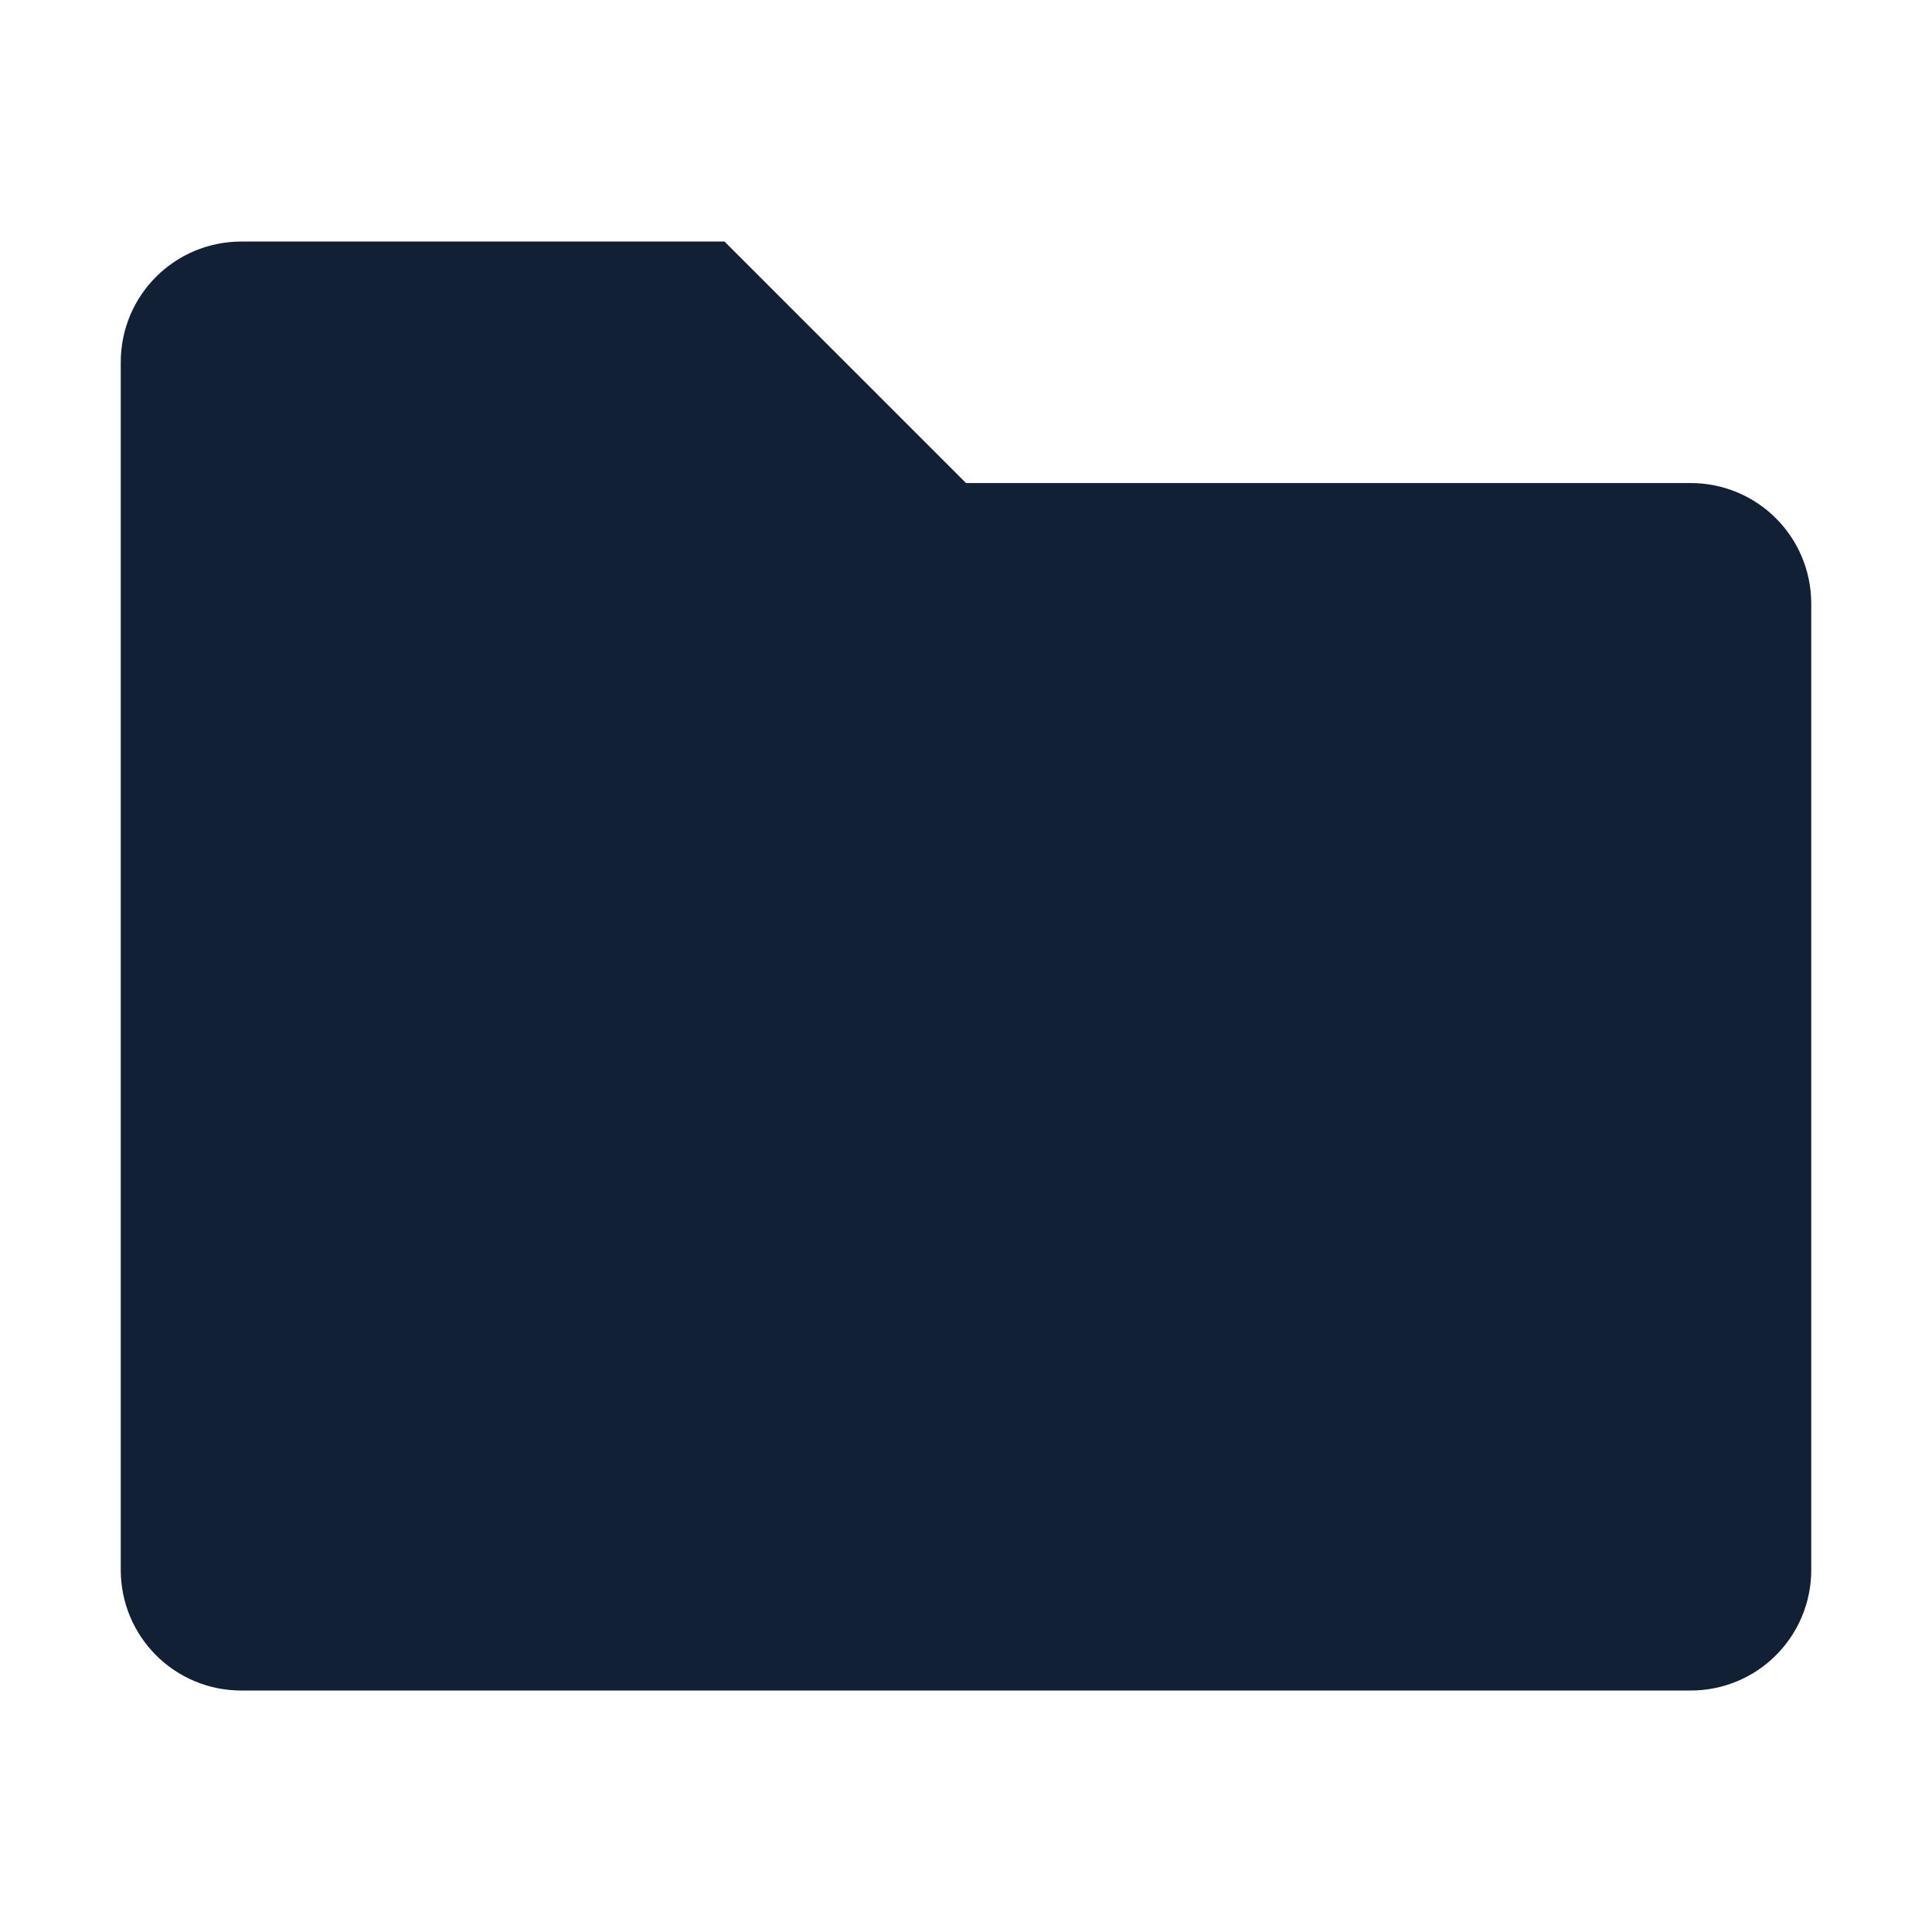
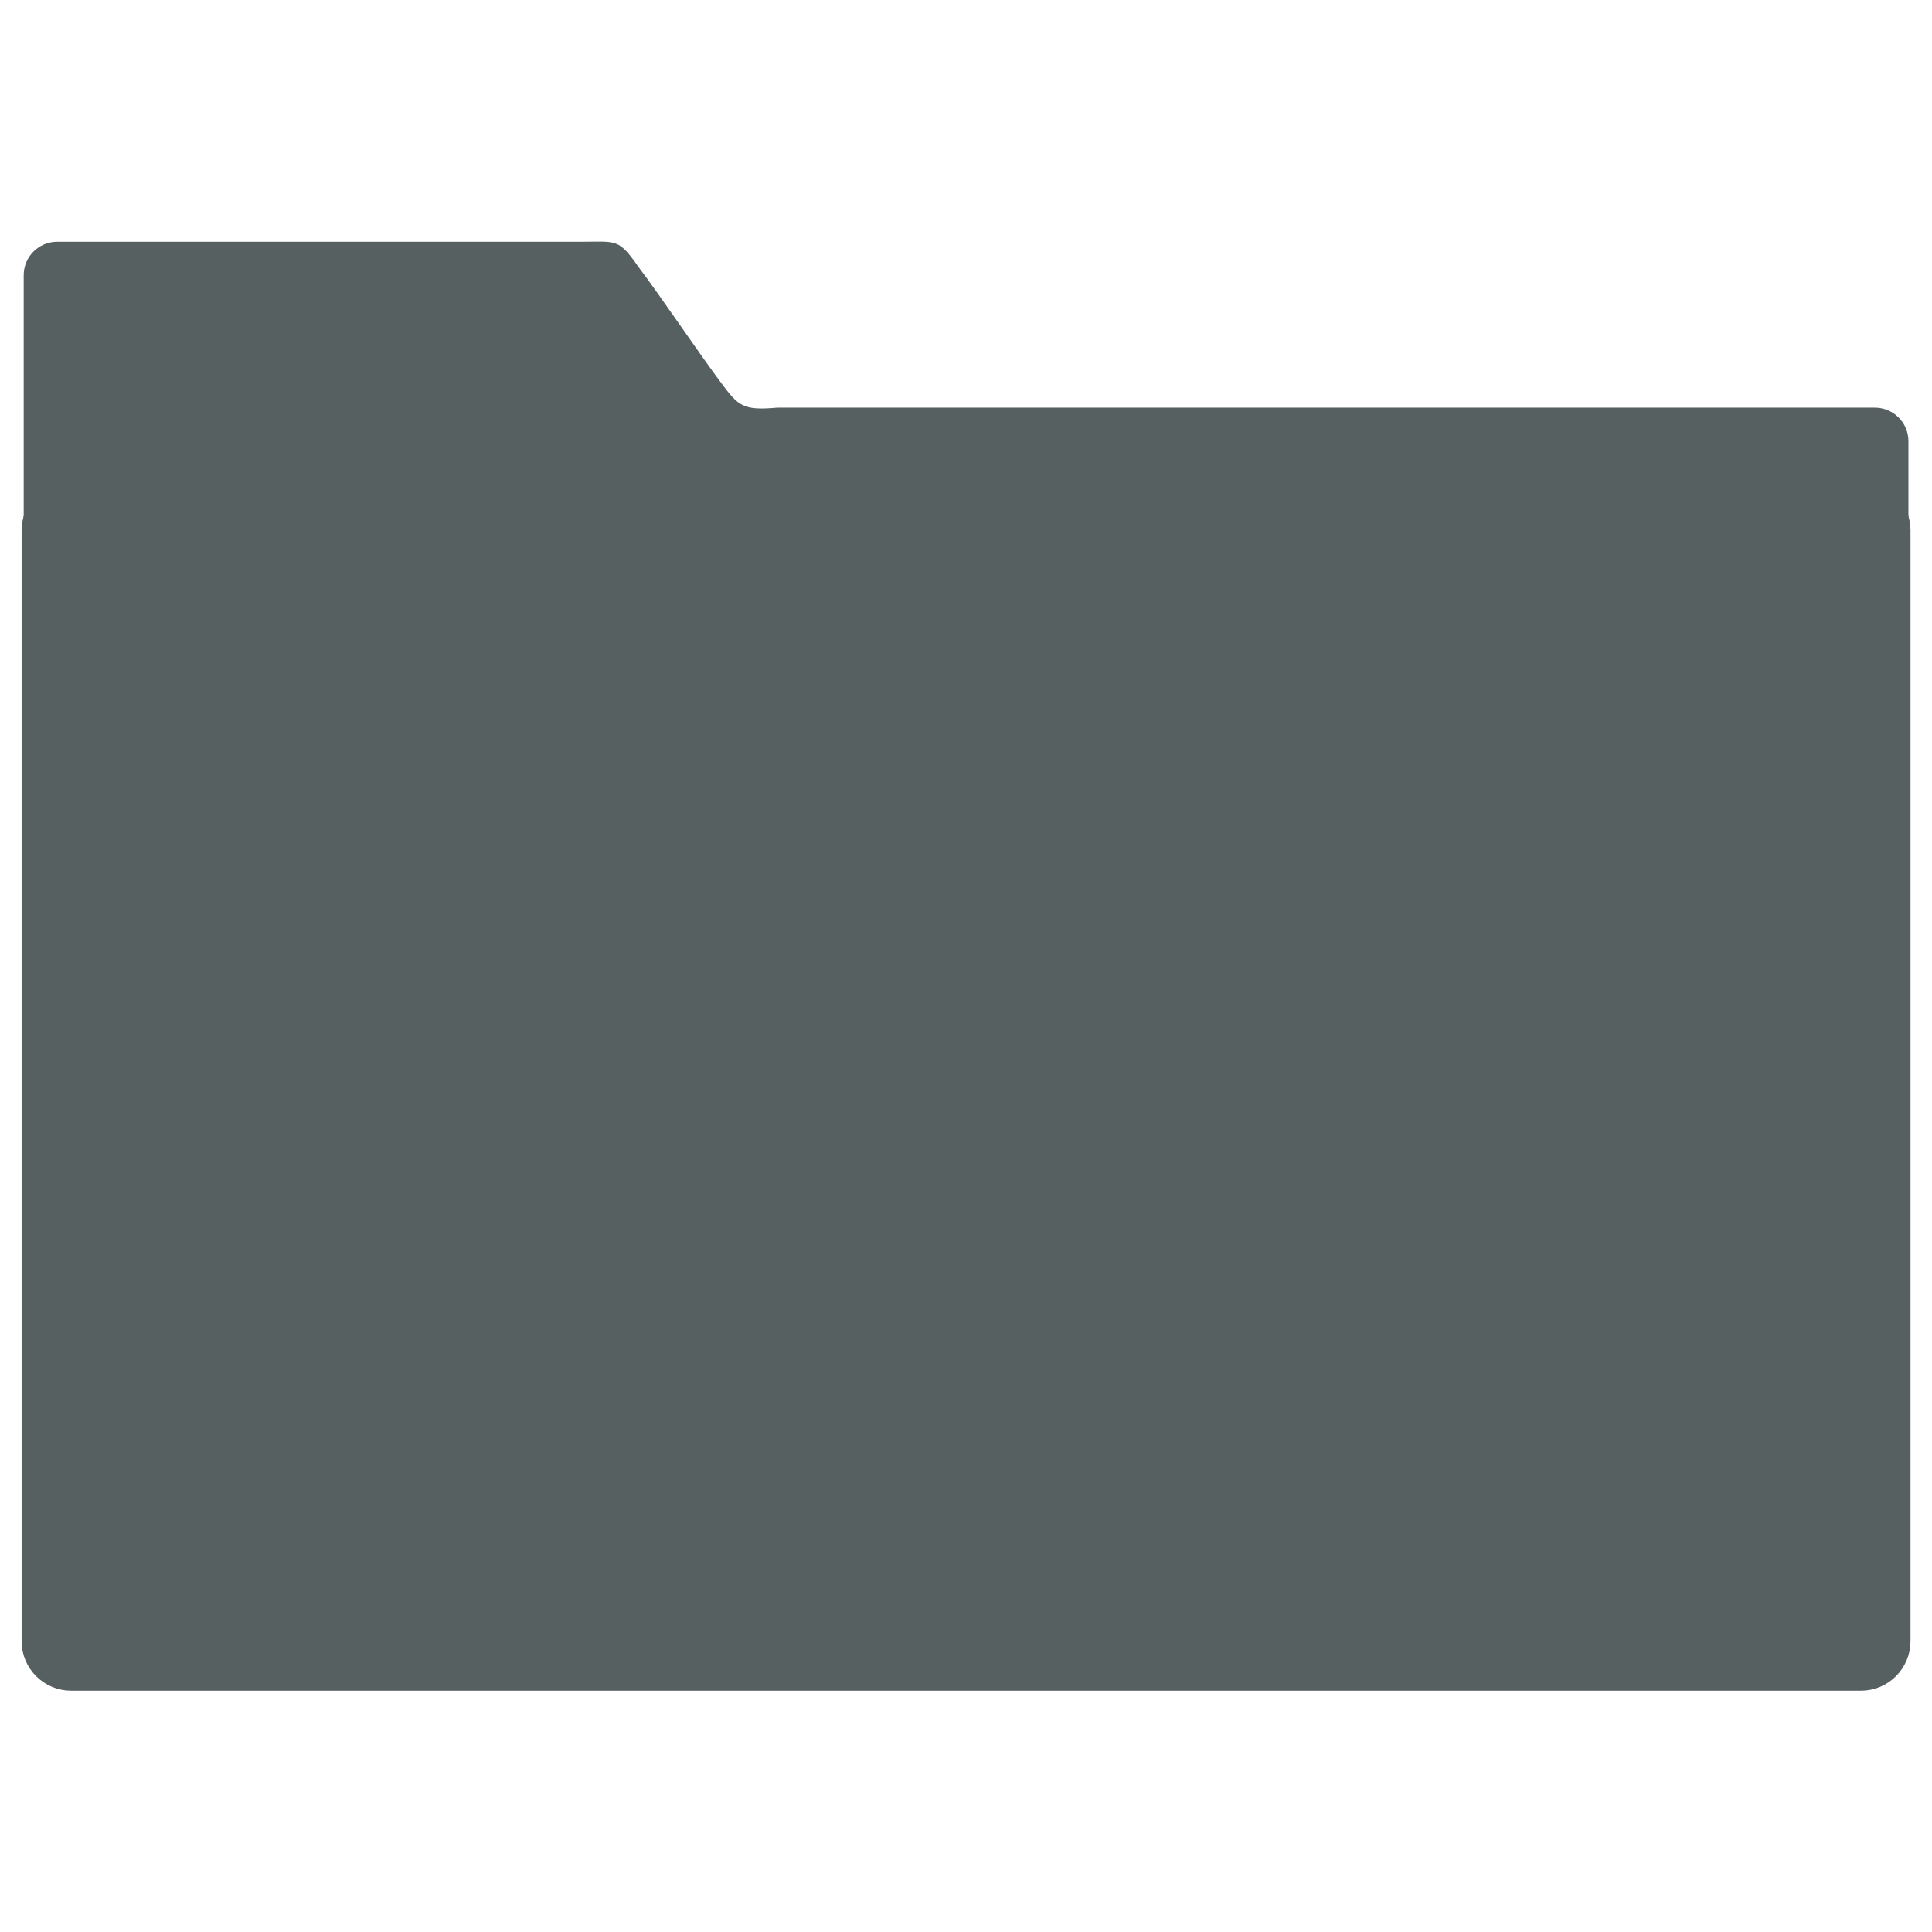
- <svg xmlns="http://www.w3.org/2000/svg" height="16" viewBox="0 0 16 16" width="16">
-   <defs id="defs2">
-     <style type="text/css" id="current-color-scheme">
-       .ColorScheme-Text {
-         color:#122036;
-       }
-       </style>
-   </defs>
-   <path d="m2 294.767c-.554 0-1 .446-1 1v10c0 .554.446 1 1 1h12c .554 0 1-.446 1-1v-8c0-.554-.446-1-1-1h-6l-2-2z" fill="currentColor" transform="translate(0 -292.7667)" style="fill:currentColor;fill-opacity:1;stroke:none" class="ColorScheme-Text" />
+ <svg xmlns="http://www.w3.org/2000/svg" viewBox="0 0 16 16">
+   <g transform="matrix(.04235 0 0 .04193 12.359-25.862)" fill="#60aae5" stroke="#4f96d1">
+     <g fill="#566060">
+       <path transform="matrix(.7872 0 0 .79524 415.34 430.11)" d="m-884.1 294.78c-4.626 0-8.349 3.718-8.349 8.335v119.41l468.19 1v-79.2c0-4.618-3.724-8.335-8.35-8.335h-272.65c-8.51.751-9.607-.377-13.812-5.981-5.964-7.968-14.969-21.443-20.84-29.21-4.712-6.805-5.477-6.02-13.292-6.02z" stroke="none" color="#000" />
+       <path d="m.588 4.07c-.178 0-.32.142-.32.32v9.199c0 .178.142.32.32.32h14.824c.178 0 .32-.142.32-.32v-9.199c0-.178-.142-.32-.32-.32z" transform="matrix(23.61017 0 0 23.85134-291.8 616.81)" stroke="#aaa" stroke-width=".079" />
+     </g>
+     <rect transform="matrix(.7872 0 0 .79524 415.34 430.11)" y="356.85" x="-890.28" height="295.13" width="463.85" fill="none" stroke="#566060" stroke-linejoin="round" stroke-linecap="round" stroke-width="5.376" rx="9.63" />
+   </g>
</svg>
